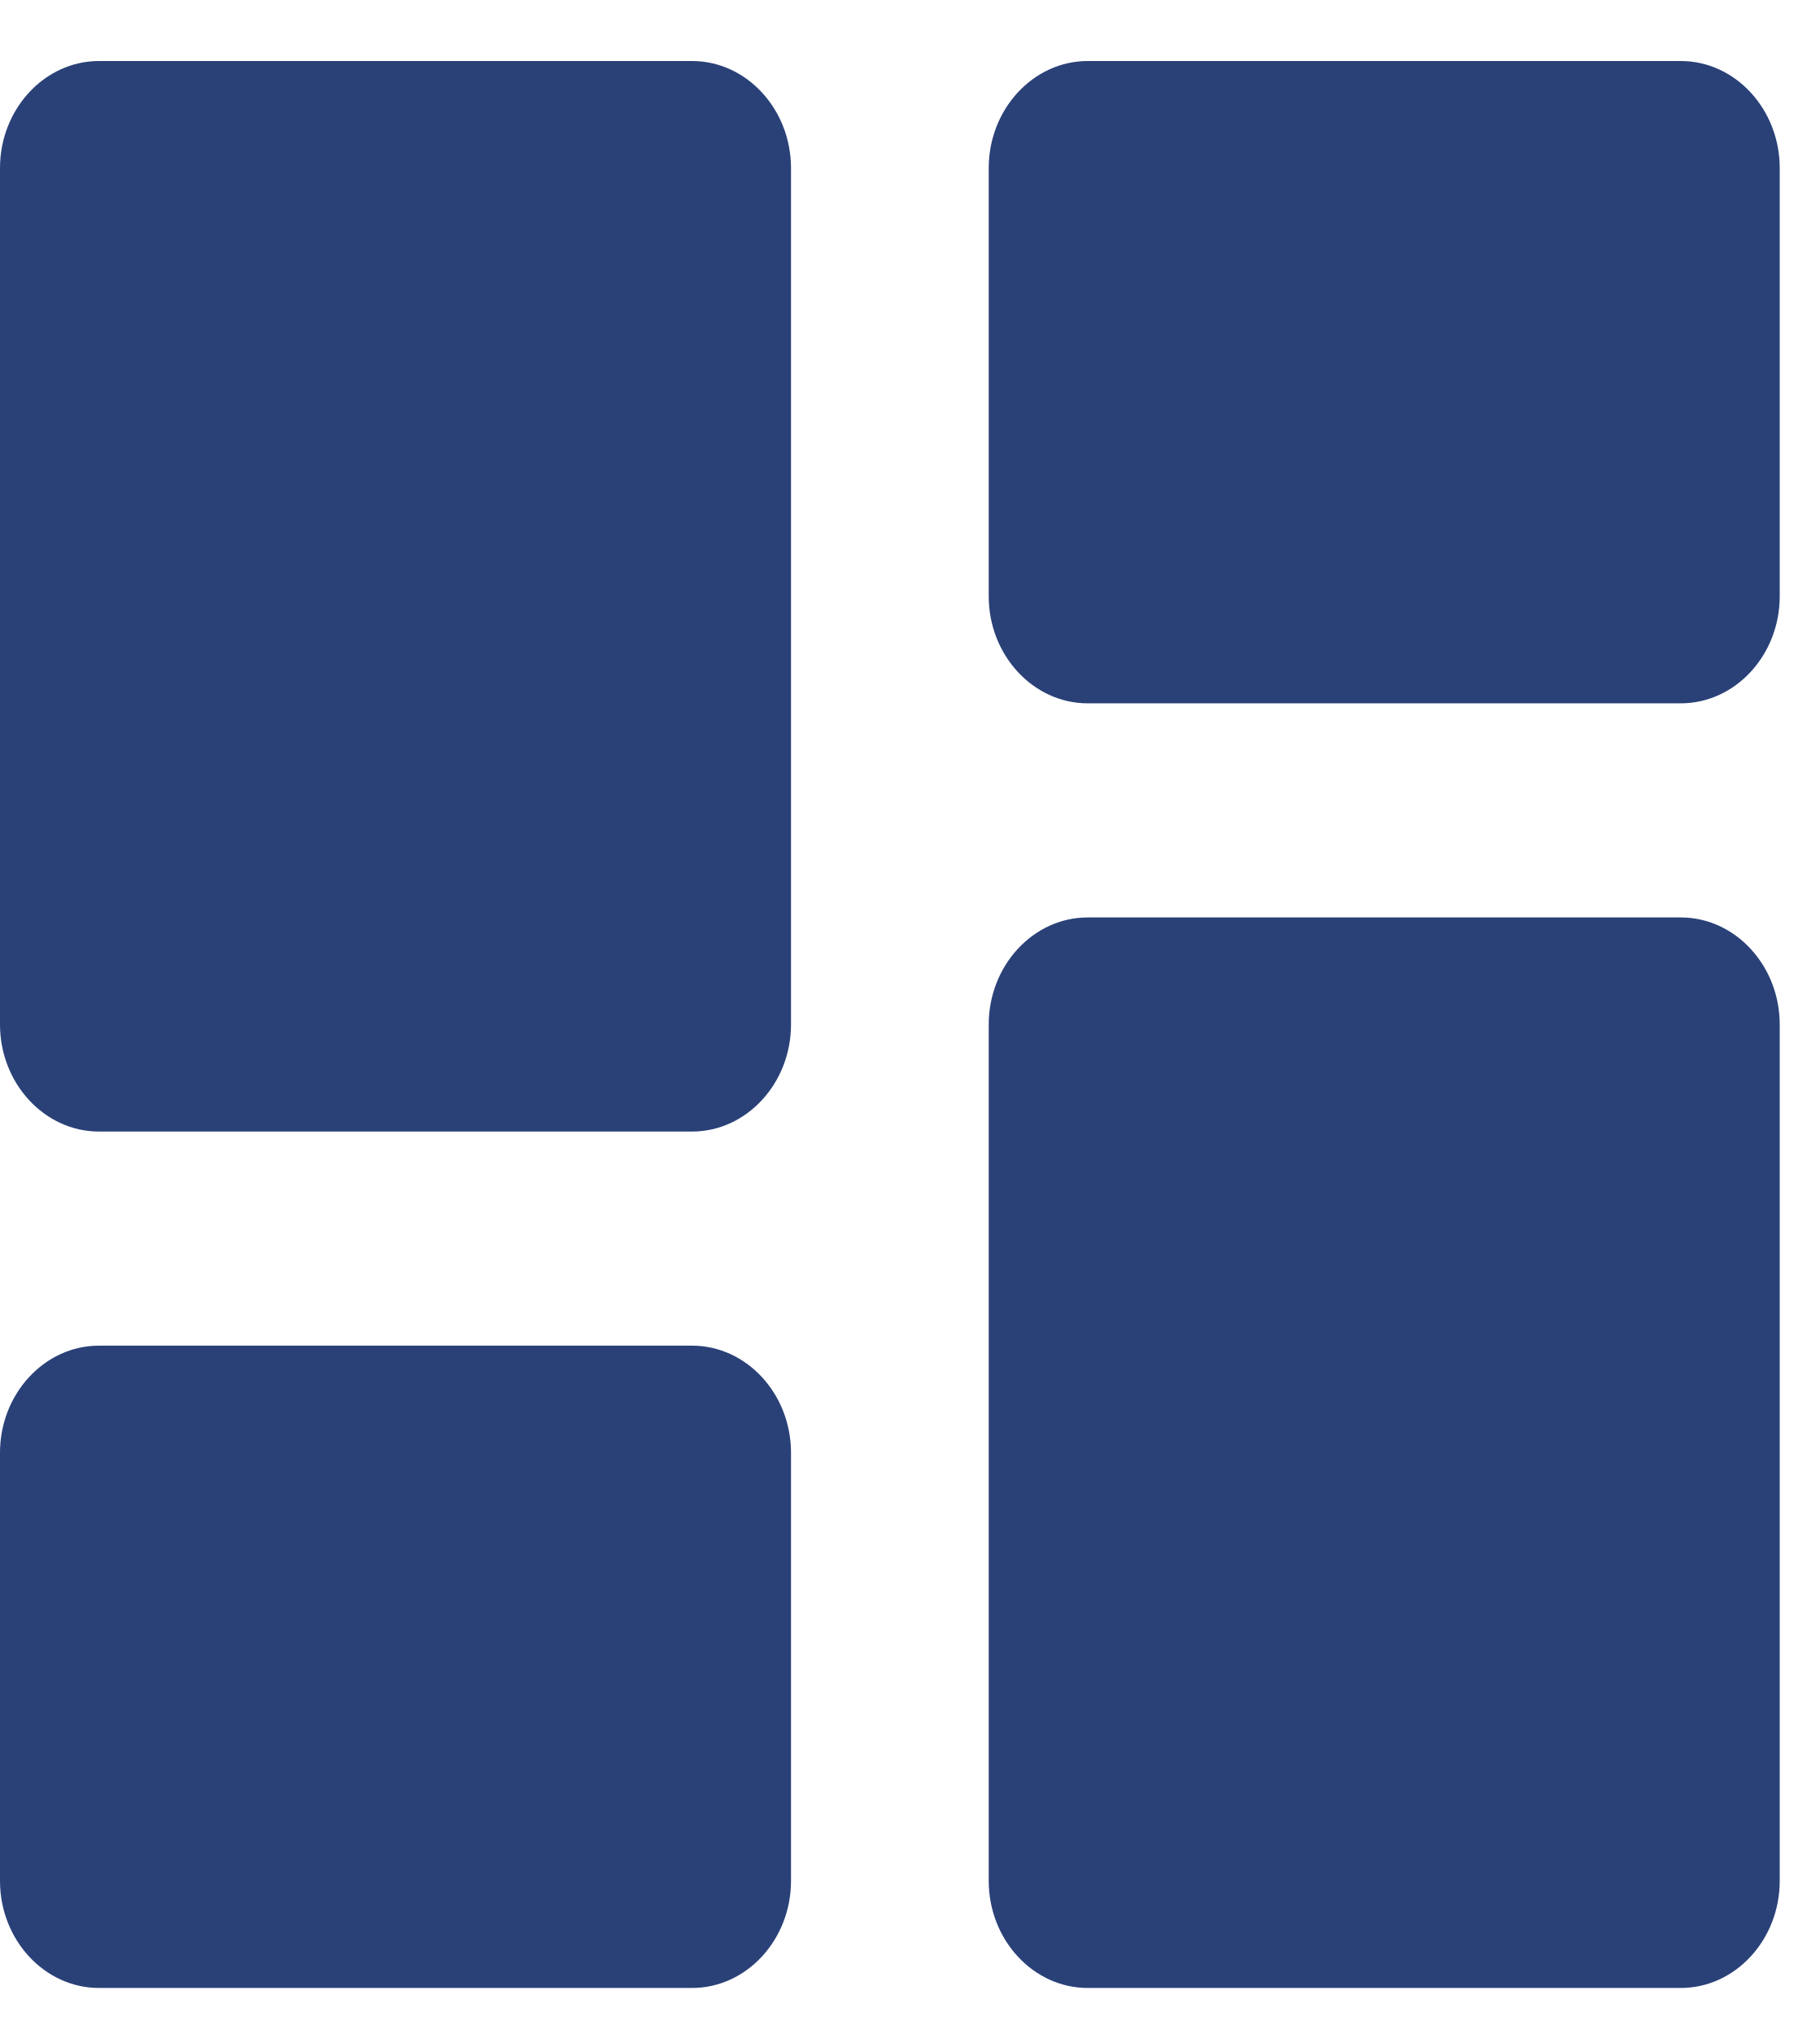
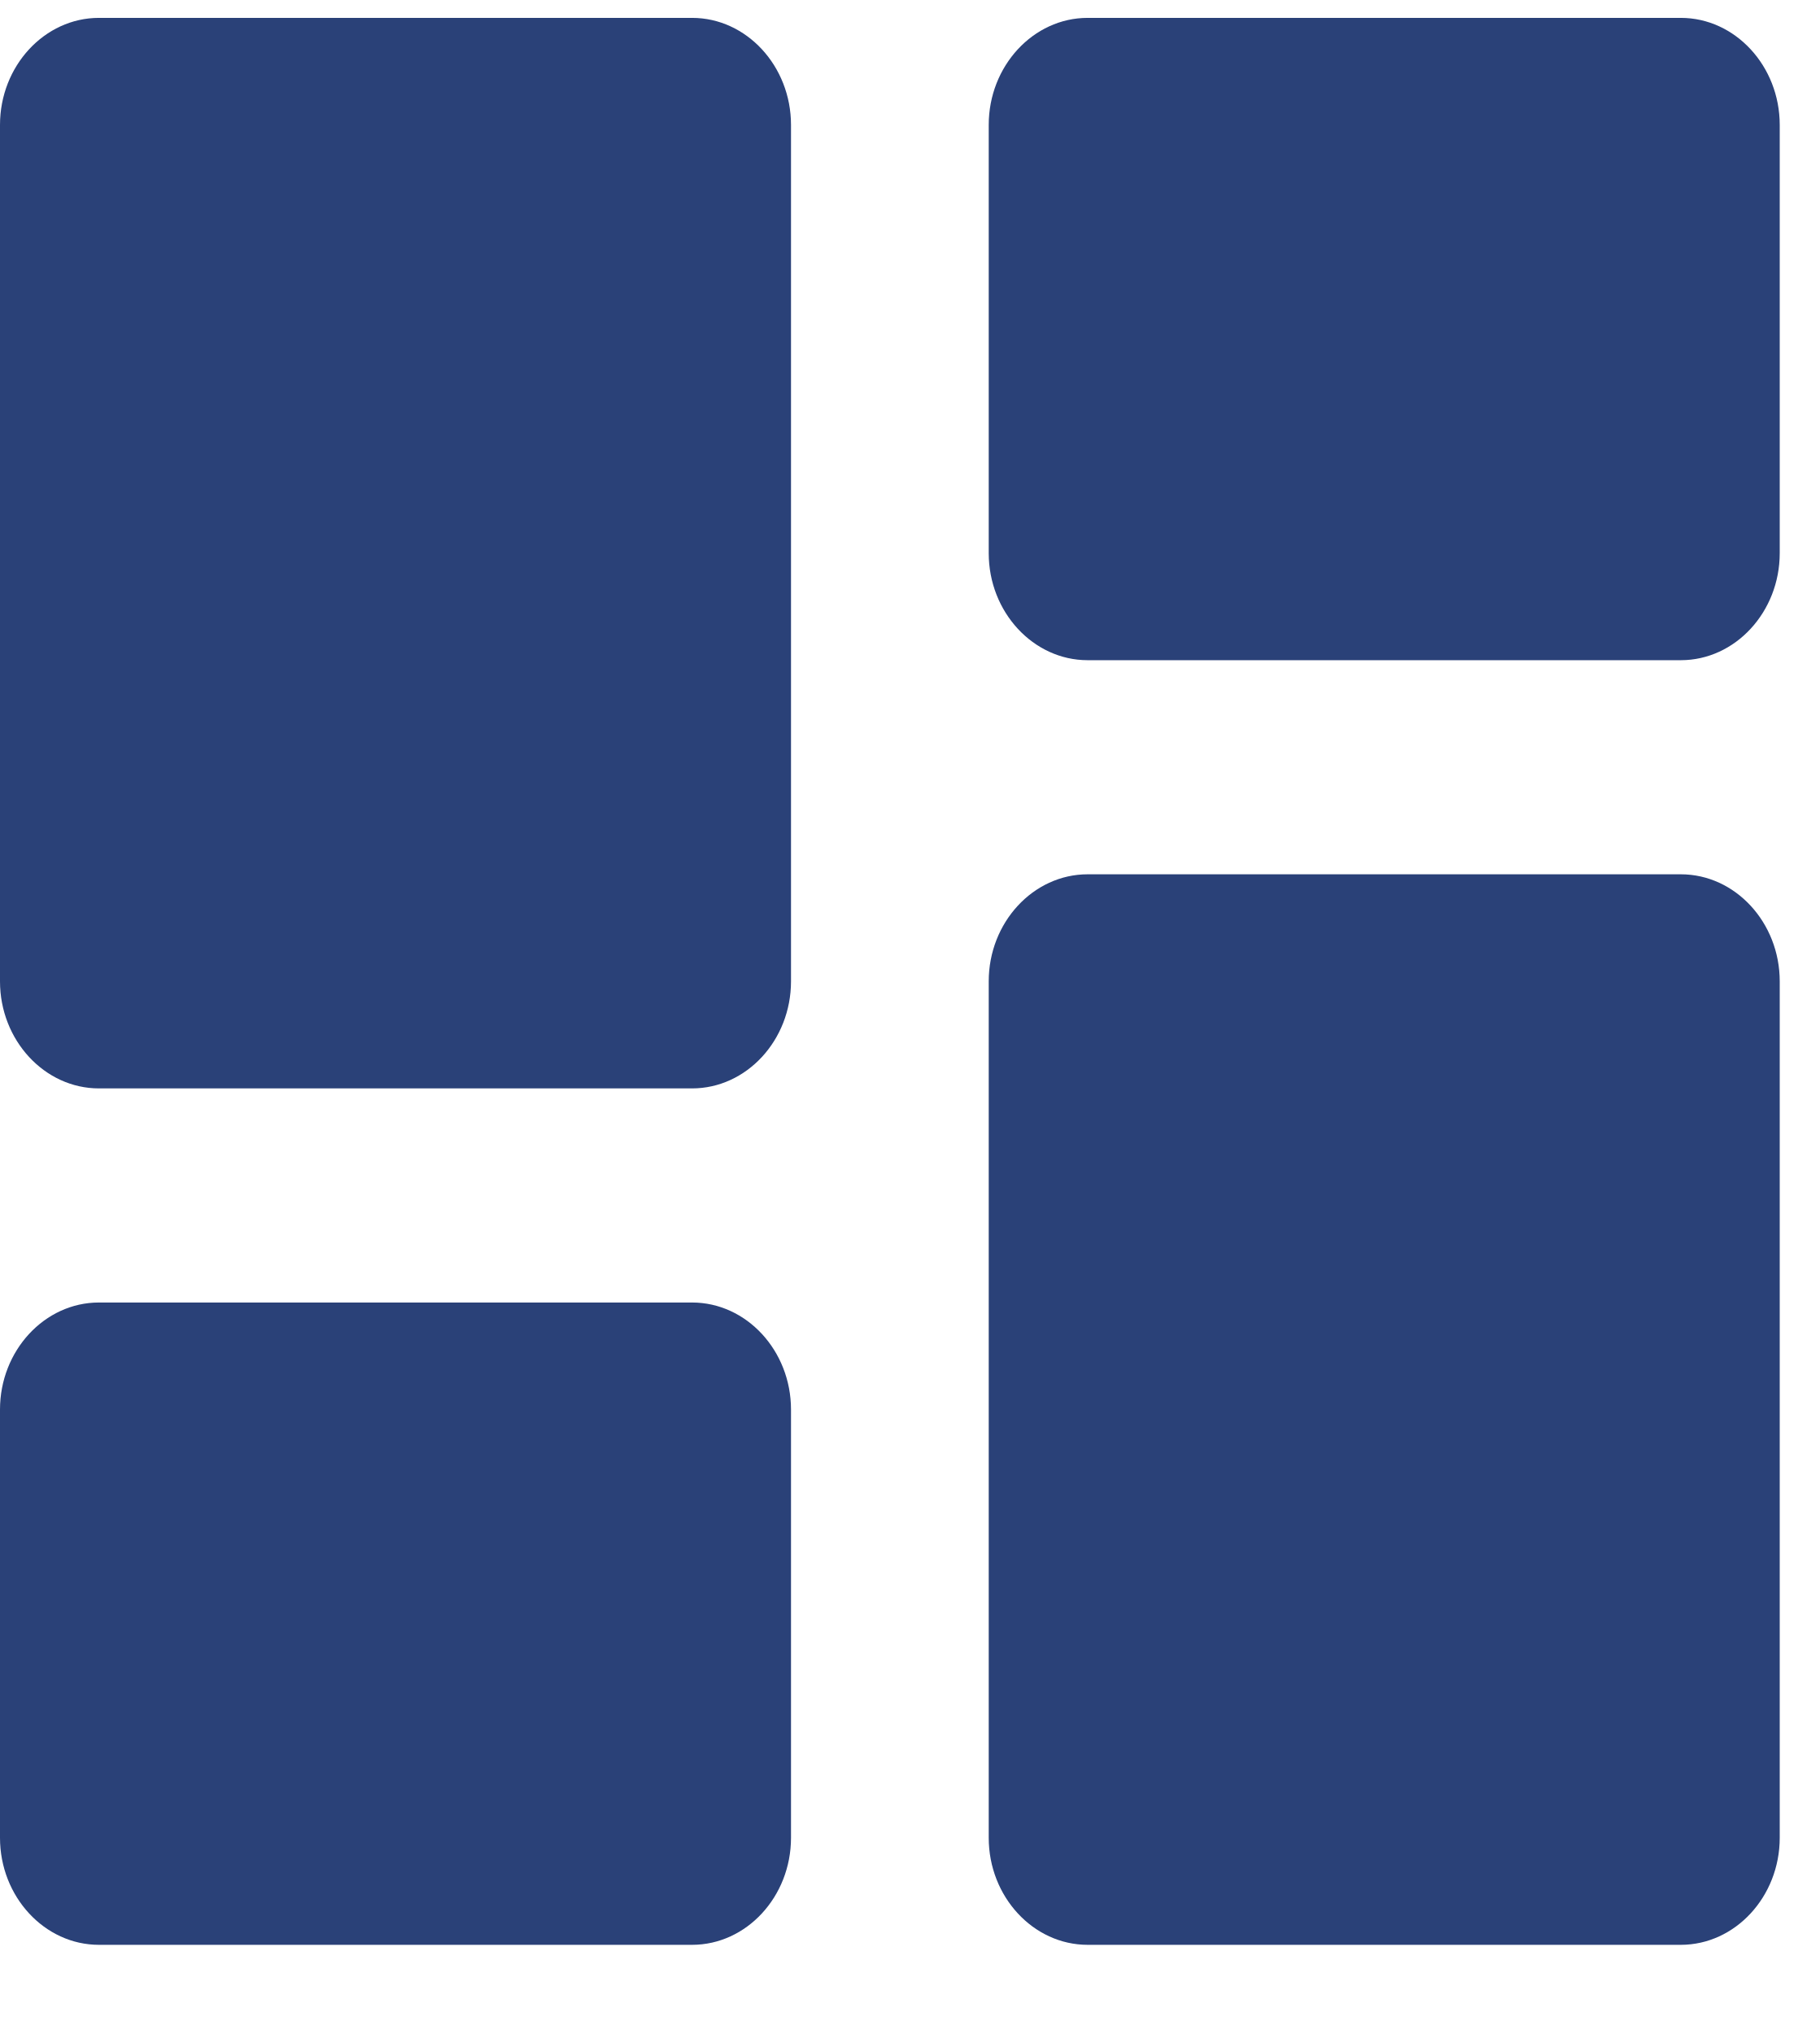
<svg xmlns="http://www.w3.org/2000/svg" width="17" height="19" viewBox="0 0 17 19" fill="none">
-   <path d="M0.924 10.57H6.465C6.973 10.57 7.389 10.12 7.389 9.57V1.57C7.389 1.02 6.973 0.57 6.465 0.57H0.924C0.416 0.57 0 1.02 0 1.57V9.57C0 10.12 0.416 10.57 0.924 10.57ZM0.924 18.57H6.465C6.973 18.57 7.389 18.12 7.389 17.57V13.57C7.389 13.02 6.973 12.57 6.465 12.57H0.924C0.416 12.57 0 13.02 0 13.57V17.57C0 18.12 0.416 18.57 0.924 18.57ZM10.16 18.57H15.701C16.209 18.57 16.625 18.12 16.625 17.57V9.57C16.625 9.02 16.209 8.57 15.701 8.57H10.16C9.652 8.57 9.236 9.02 9.236 9.57V17.57C9.236 18.12 9.652 18.57 10.16 18.57ZM9.236 1.57V5.57C9.236 6.12 9.652 6.57 10.16 6.57H15.701C16.209 6.57 16.625 6.12 16.625 5.57V1.57C16.625 1.02 16.209 0.57 15.701 0.57H10.16C9.652 0.57 9.236 1.02 9.236 1.57Z" fill="#2A4178" />
+   <path d="M0.924 10.167H6.465C6.973 10.167 7.389 9.717 7.389 9.167V1.167C7.389 0.617 6.973 0.167 6.465 0.167H0.924C0.416 0.167 0 0.617 0 1.167V9.167C0 9.717 0.416 10.167 0.924 10.167ZM0.924 18.167H6.465C6.973 18.167 7.389 17.717 7.389 17.167V13.167C7.389 12.617 6.973 12.167 6.465 12.167H0.924C0.416 12.167 0 12.617 0 13.167V17.167C0 17.717 0.416 18.167 0.924 18.167ZM10.16 18.167H15.701C16.209 18.167 16.625 17.717 16.625 17.167V9.167C16.625 8.617 16.209 8.167 15.701 8.167H10.16C9.652 8.167 9.236 8.617 9.236 9.167V17.167C9.236 17.717 9.652 18.167 10.16 18.167ZM9.236 1.167V5.167C9.236 5.717 9.652 6.167 10.16 6.167H15.701C16.209 6.167 16.625 5.717 16.625 5.167V1.167C16.625 0.617 16.209 0.167 15.701 0.167H10.16C9.652 0.167 9.236 0.617 9.236 1.167Z" fill="#2A4178" />
</svg>
